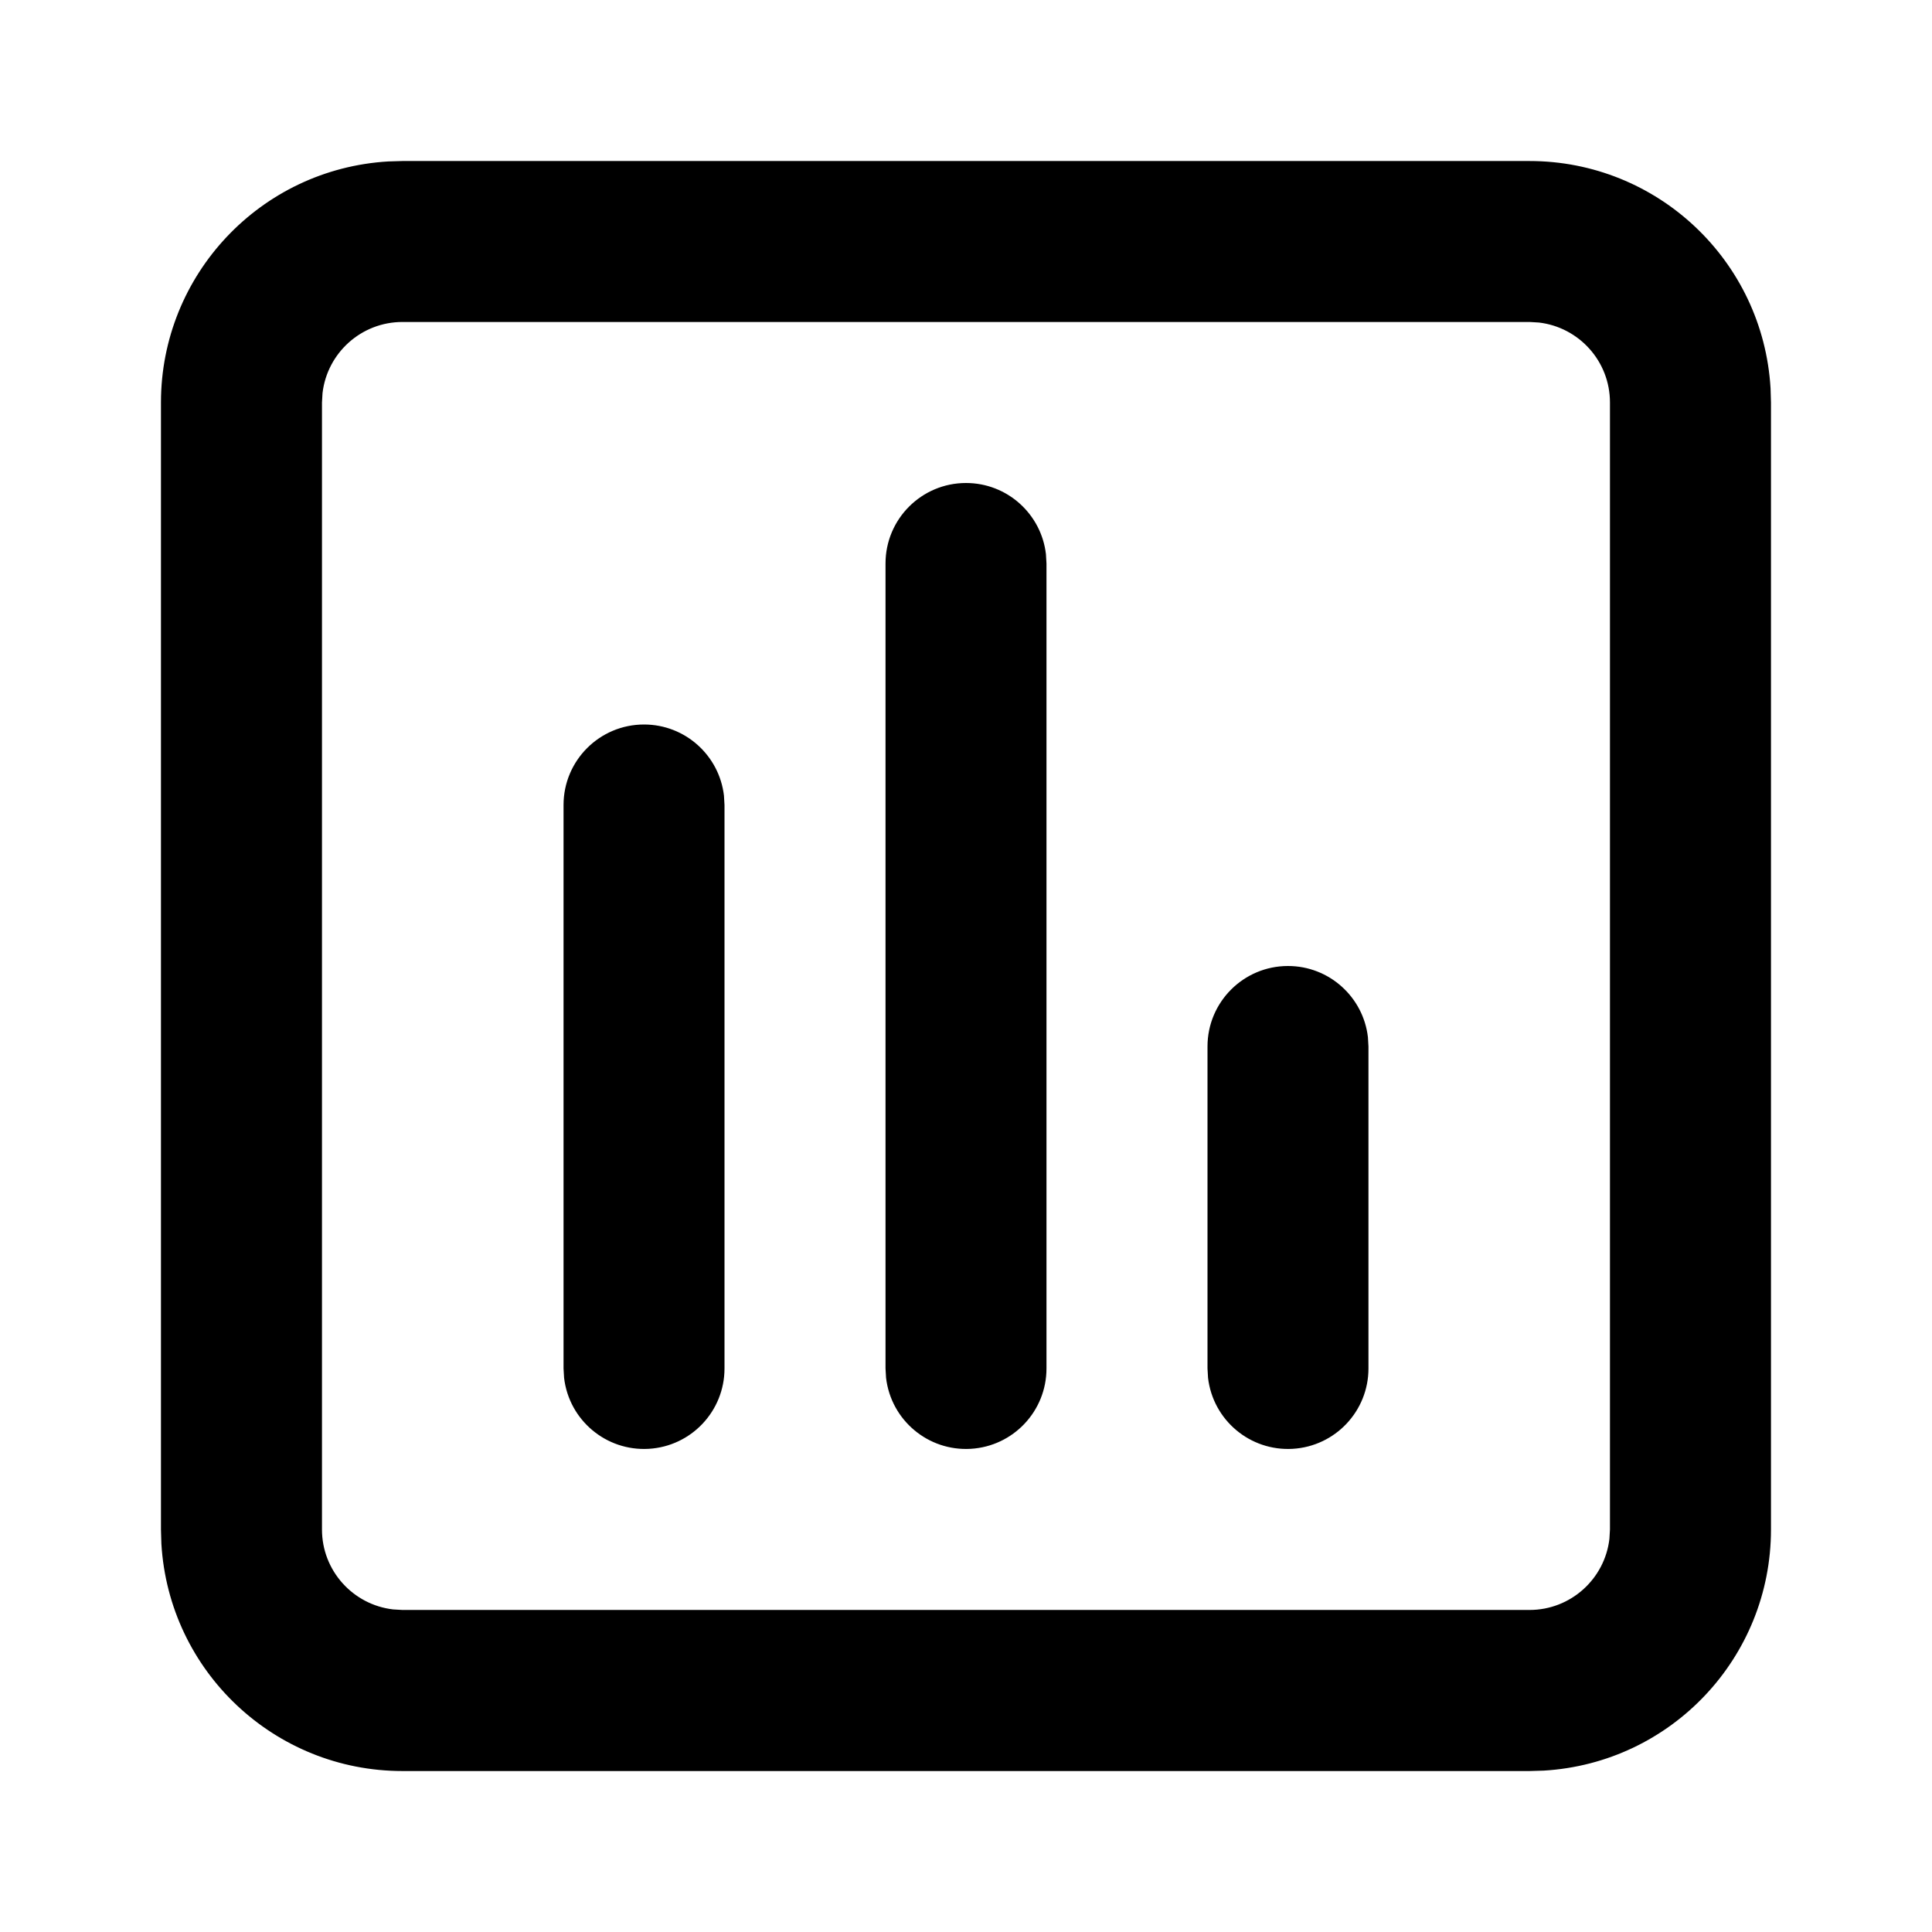
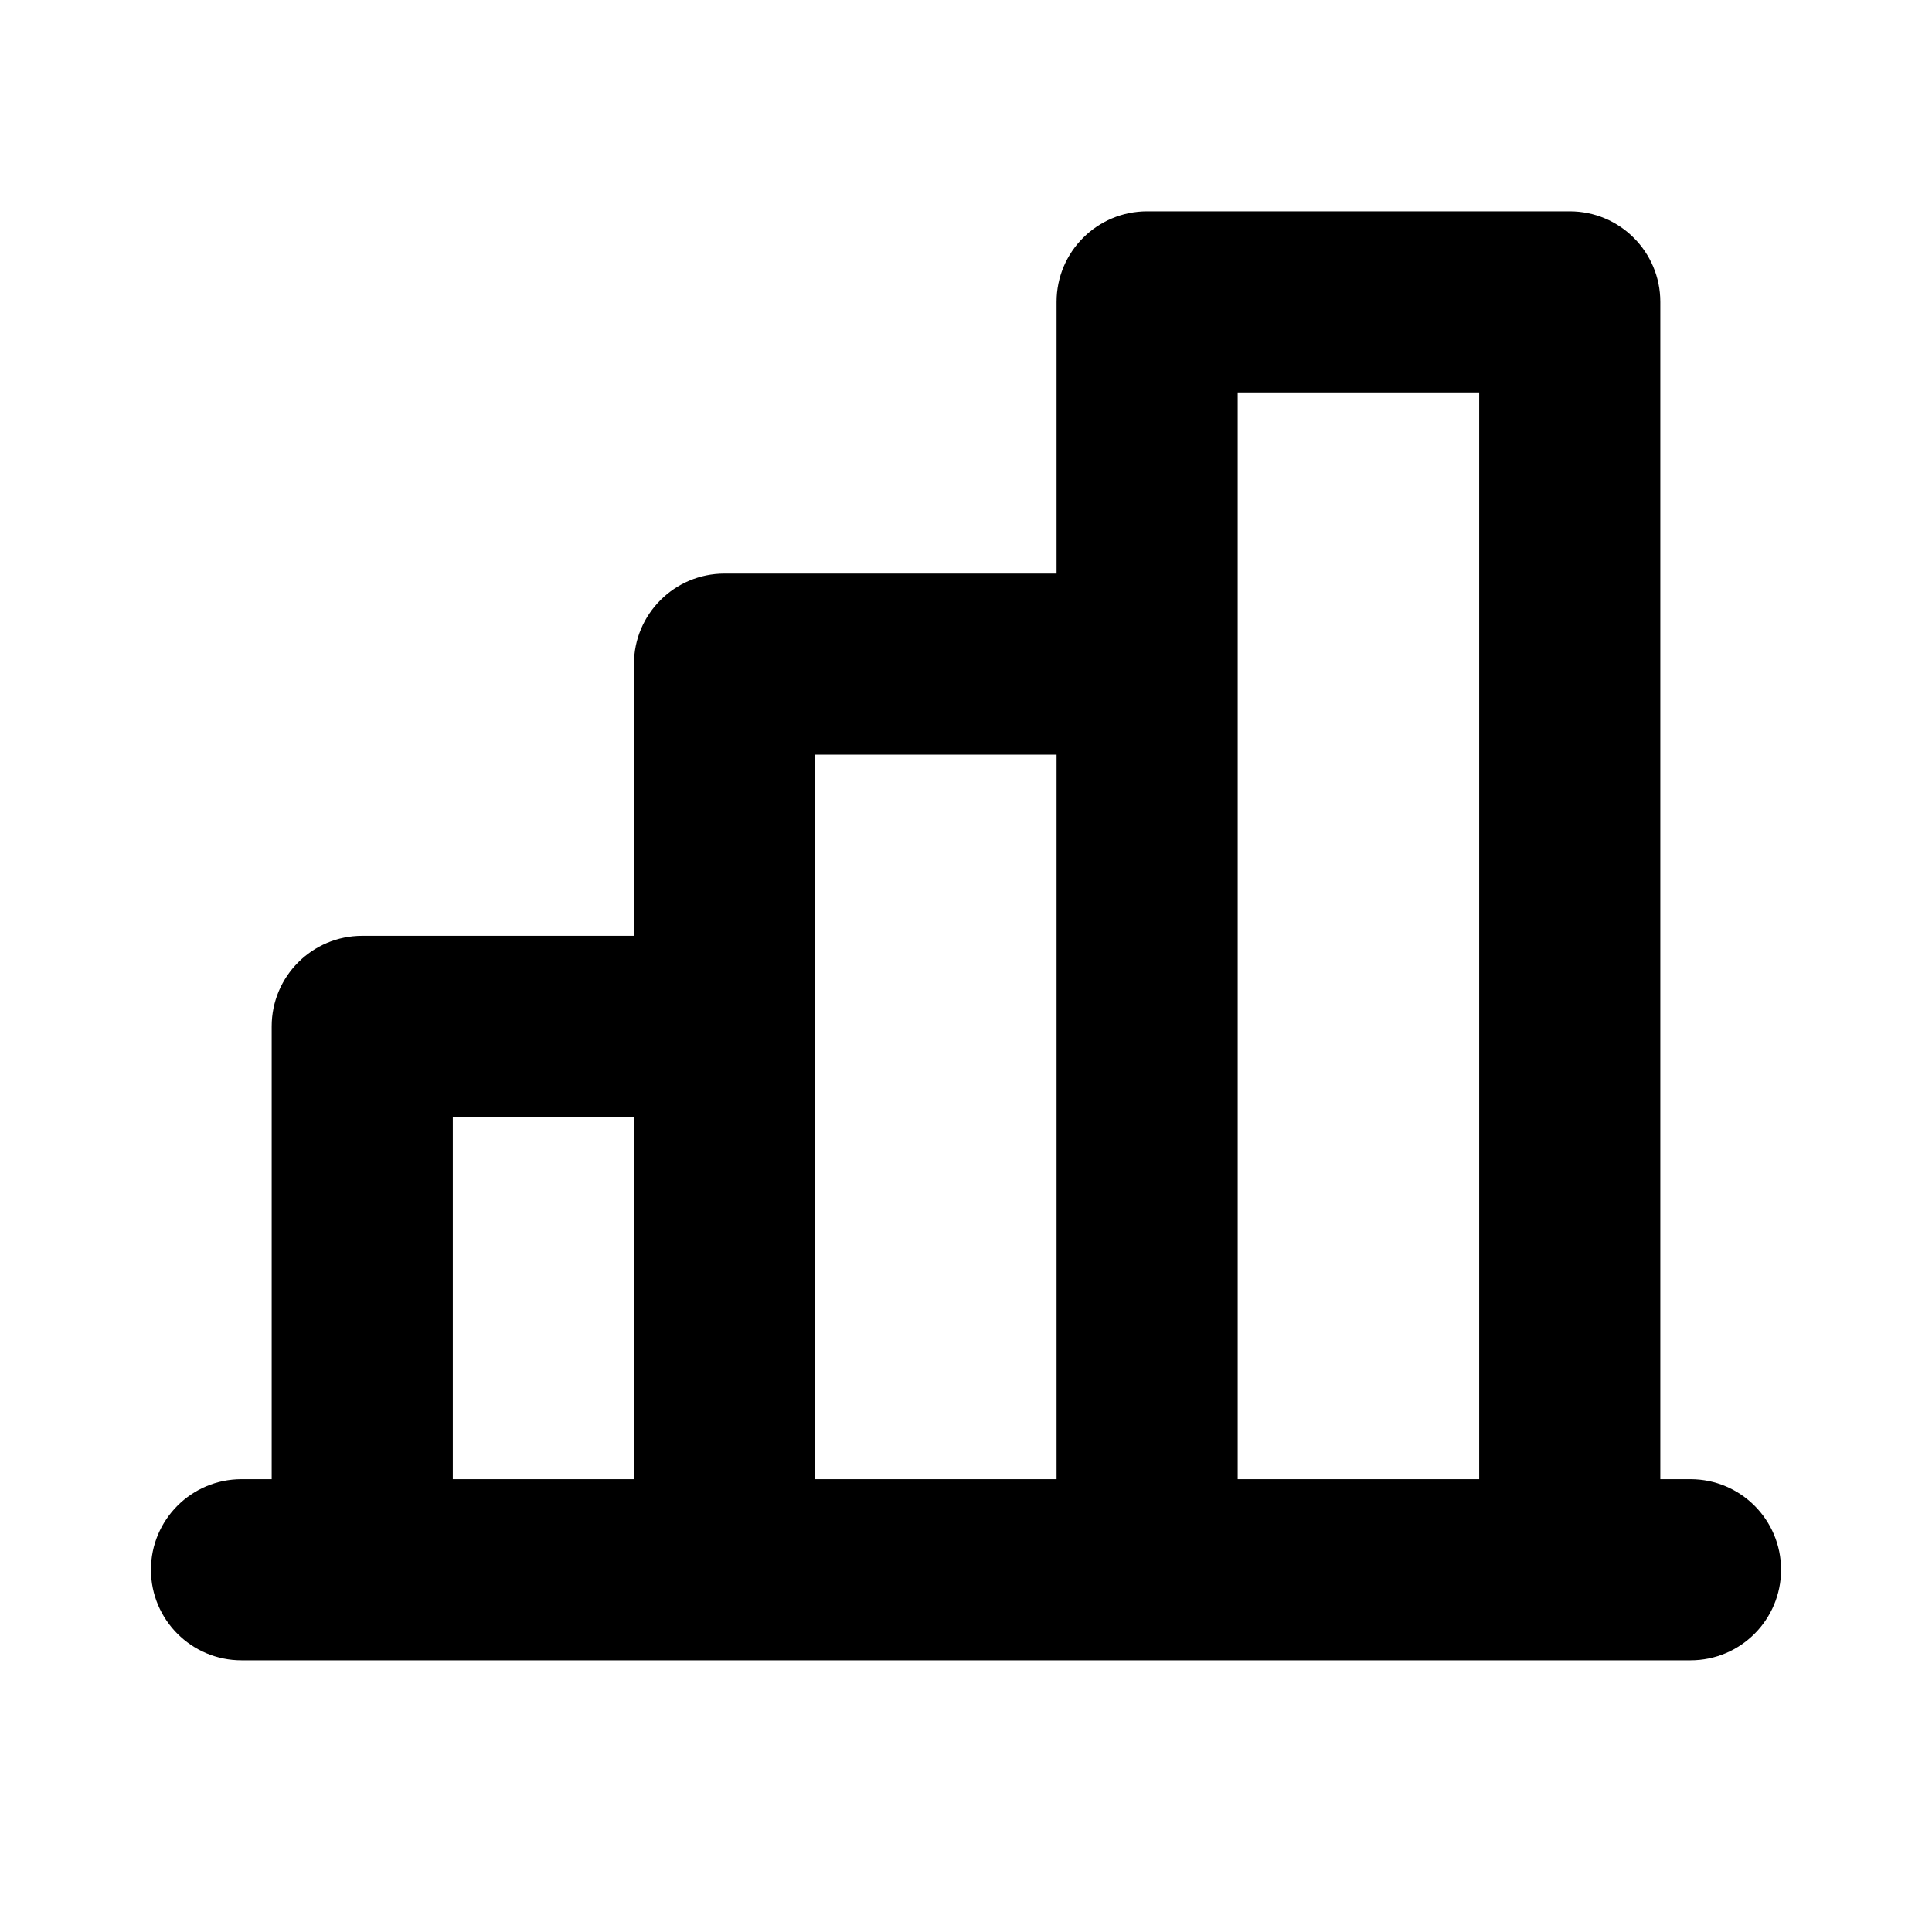
- <svg xmlns="http://www.w3.org/2000/svg" width="32" height="32">
-   <path d="M25.333 2.667a4 4 0 0 1 3.993 3.765l.007.235v18.667a4 4 0 0 1-3.765 3.993l-.235.007H6.666a4 4 0 0 1-3.993-3.765l-.007-.235V6.667a4 4 0 0 1 3.765-3.993l.235-.007h18.667zm0 2.666H6.666c-.684 0-1.247.515-1.324 1.178l-.009.155v18.667c0 .684.515 1.247 1.178 1.324l.155.009h18.667c.684 0 1.247-.515 1.324-1.178l.009-.155V6.666c0-.684-.515-1.247-1.178-1.324l-.155-.009zM16 8c.684 0 1.247.515 1.324 1.178l.009.155v13.333a1.333 1.333 0 0 1-2.657.155l-.009-.155V9.333C14.667 8.597 15.264 8 16 8zm5.333 8c.684 0 1.247.515 1.324 1.178l.009.155v5.333a1.333 1.333 0 0 1-2.657.155L20 22.666v-5.333c0-.736.597-1.333 1.333-1.333zm-10.666-4c.684 0 1.247.515 1.324 1.178l.009.155v9.333a1.333 1.333 0 0 1-2.657.155l-.009-.155v-9.333c0-.736.597-1.333 1.333-1.333z" />
+ <svg xmlns="http://www.w3.org/2000/svg" viewBox="0 0 256 256">
+   <path d="M224,196h-4V40a12,12,0,0,0-12-12H152a12,12,0,0,0-12,12V76H96A12,12,0,0,0,84,88v36H48a12,12,0,0,0-12,12v60H32a12,12,0,0,0,0,24H224a12,12,0,0,0,0-24ZM164,52h32V196H164Zm-56,48h32v96H108ZM60,148H84v48H60Z" />
</svg>
